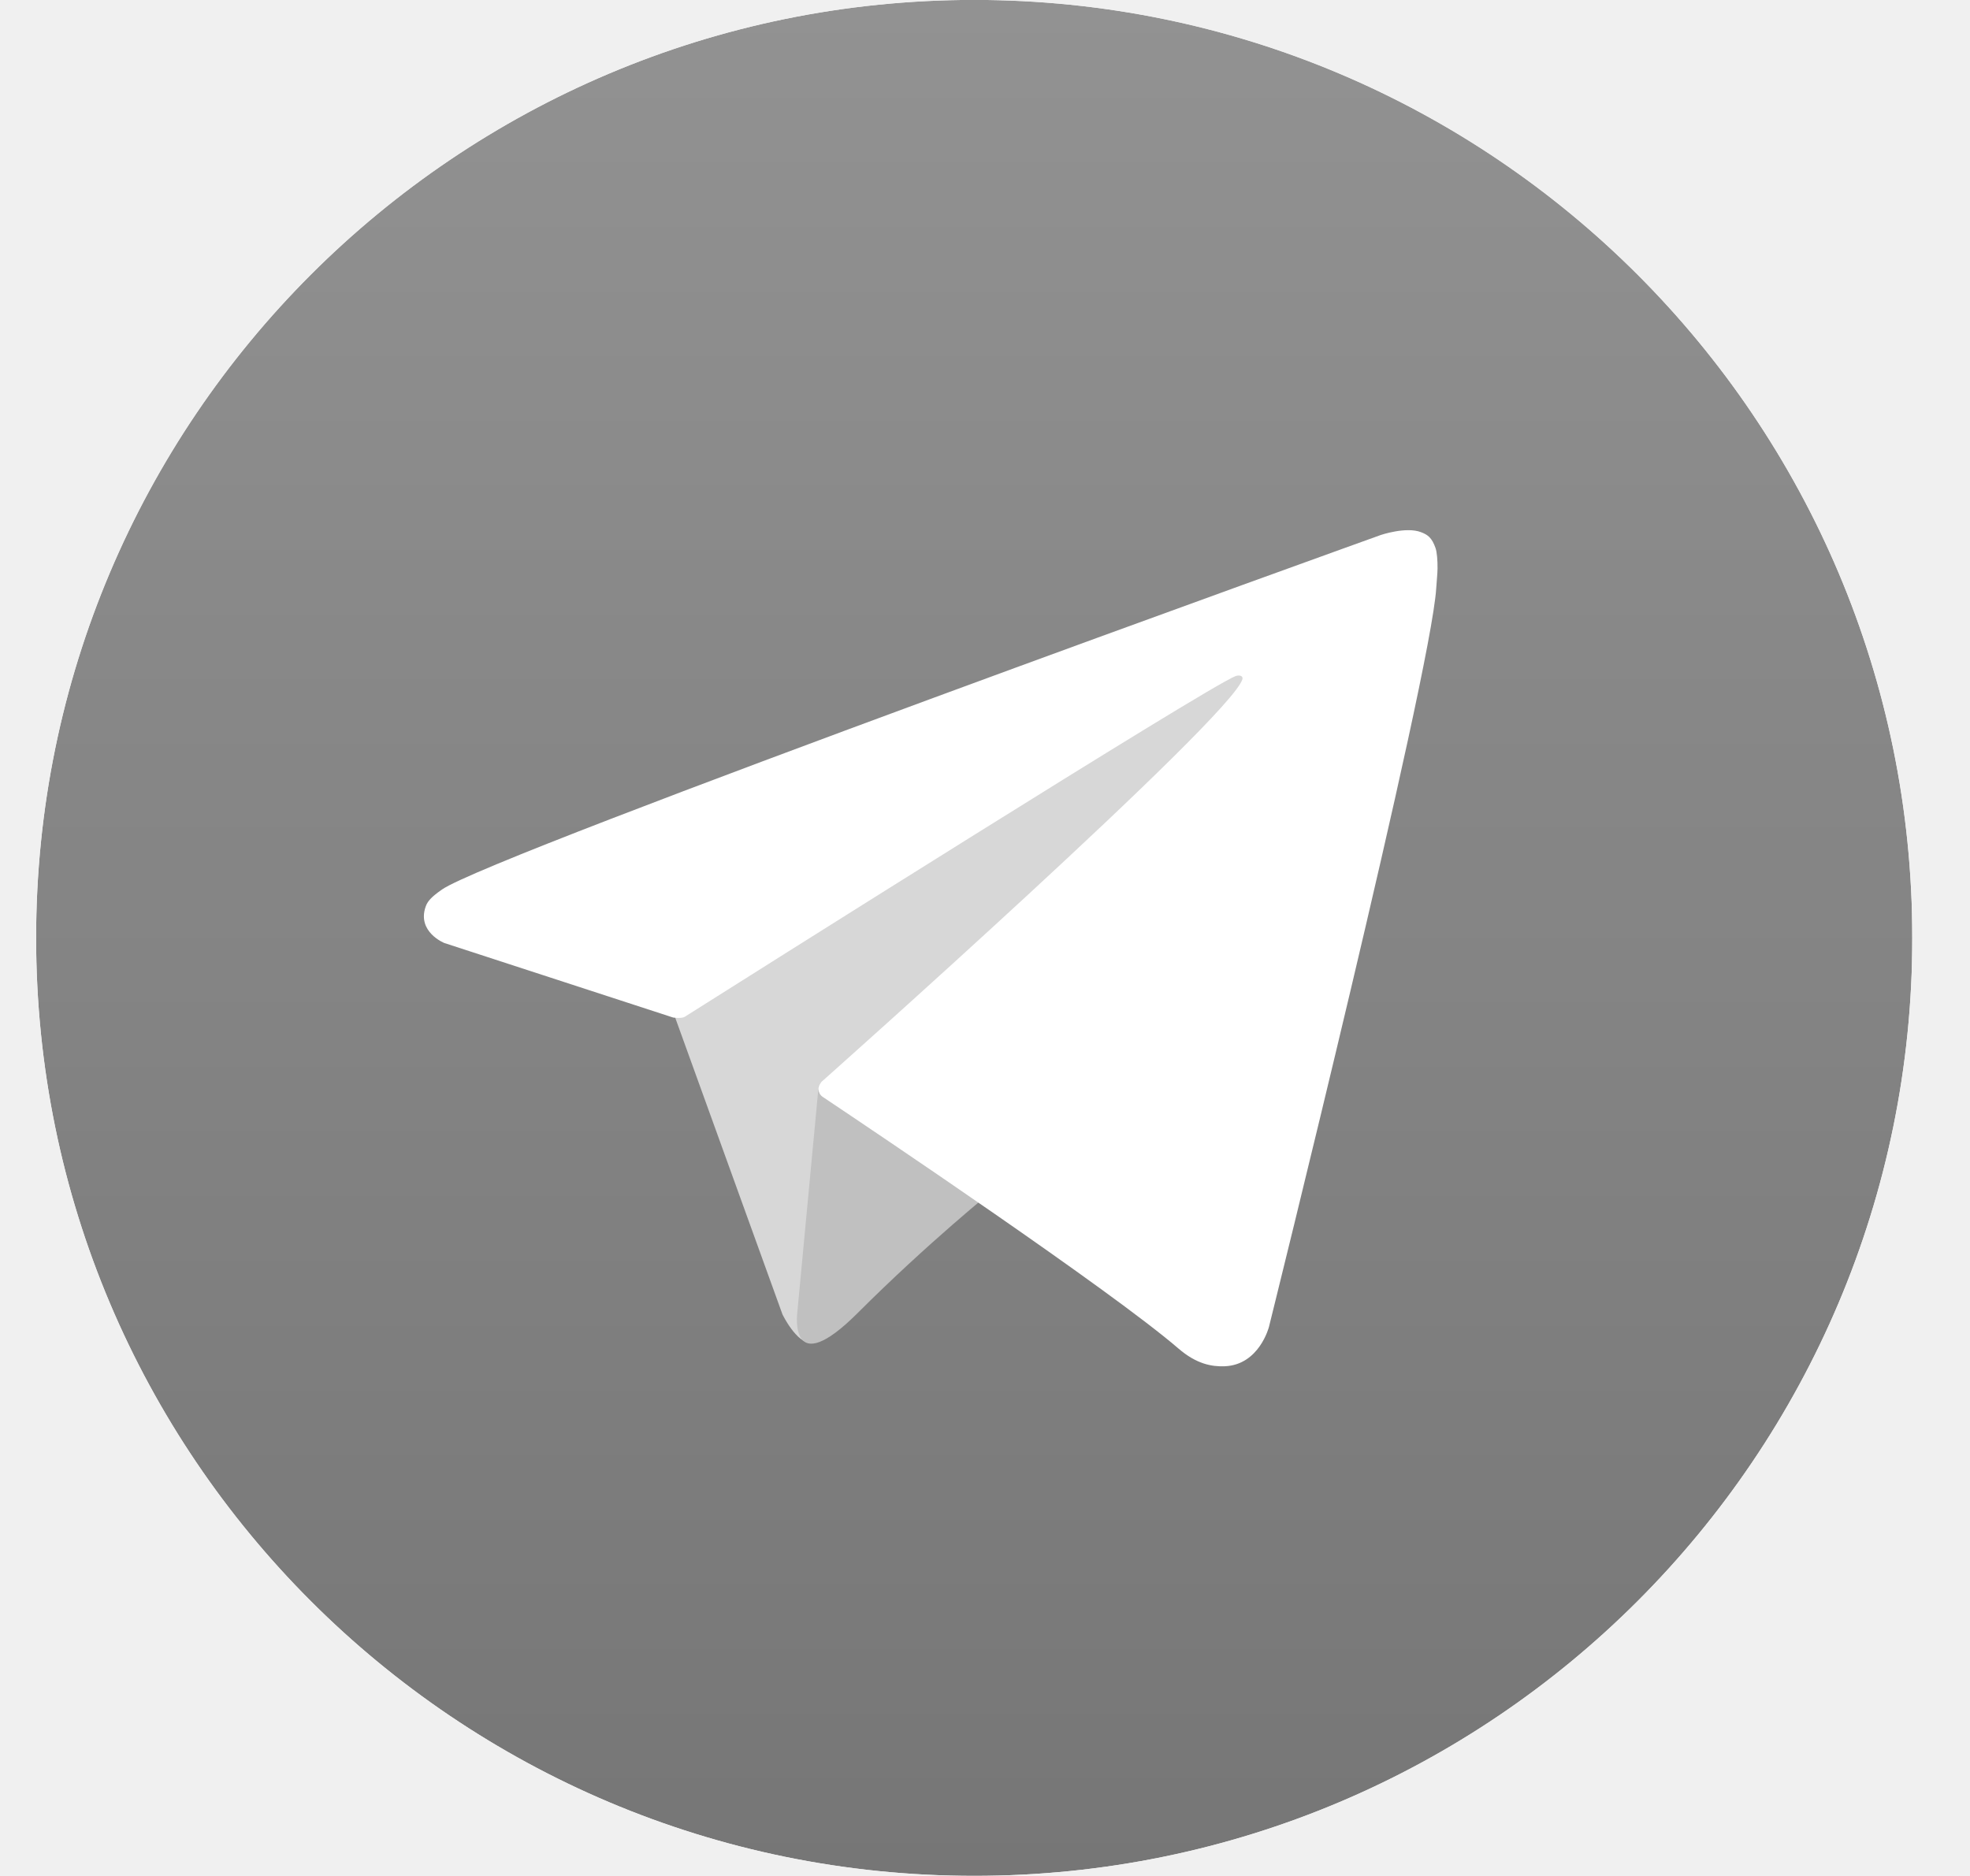
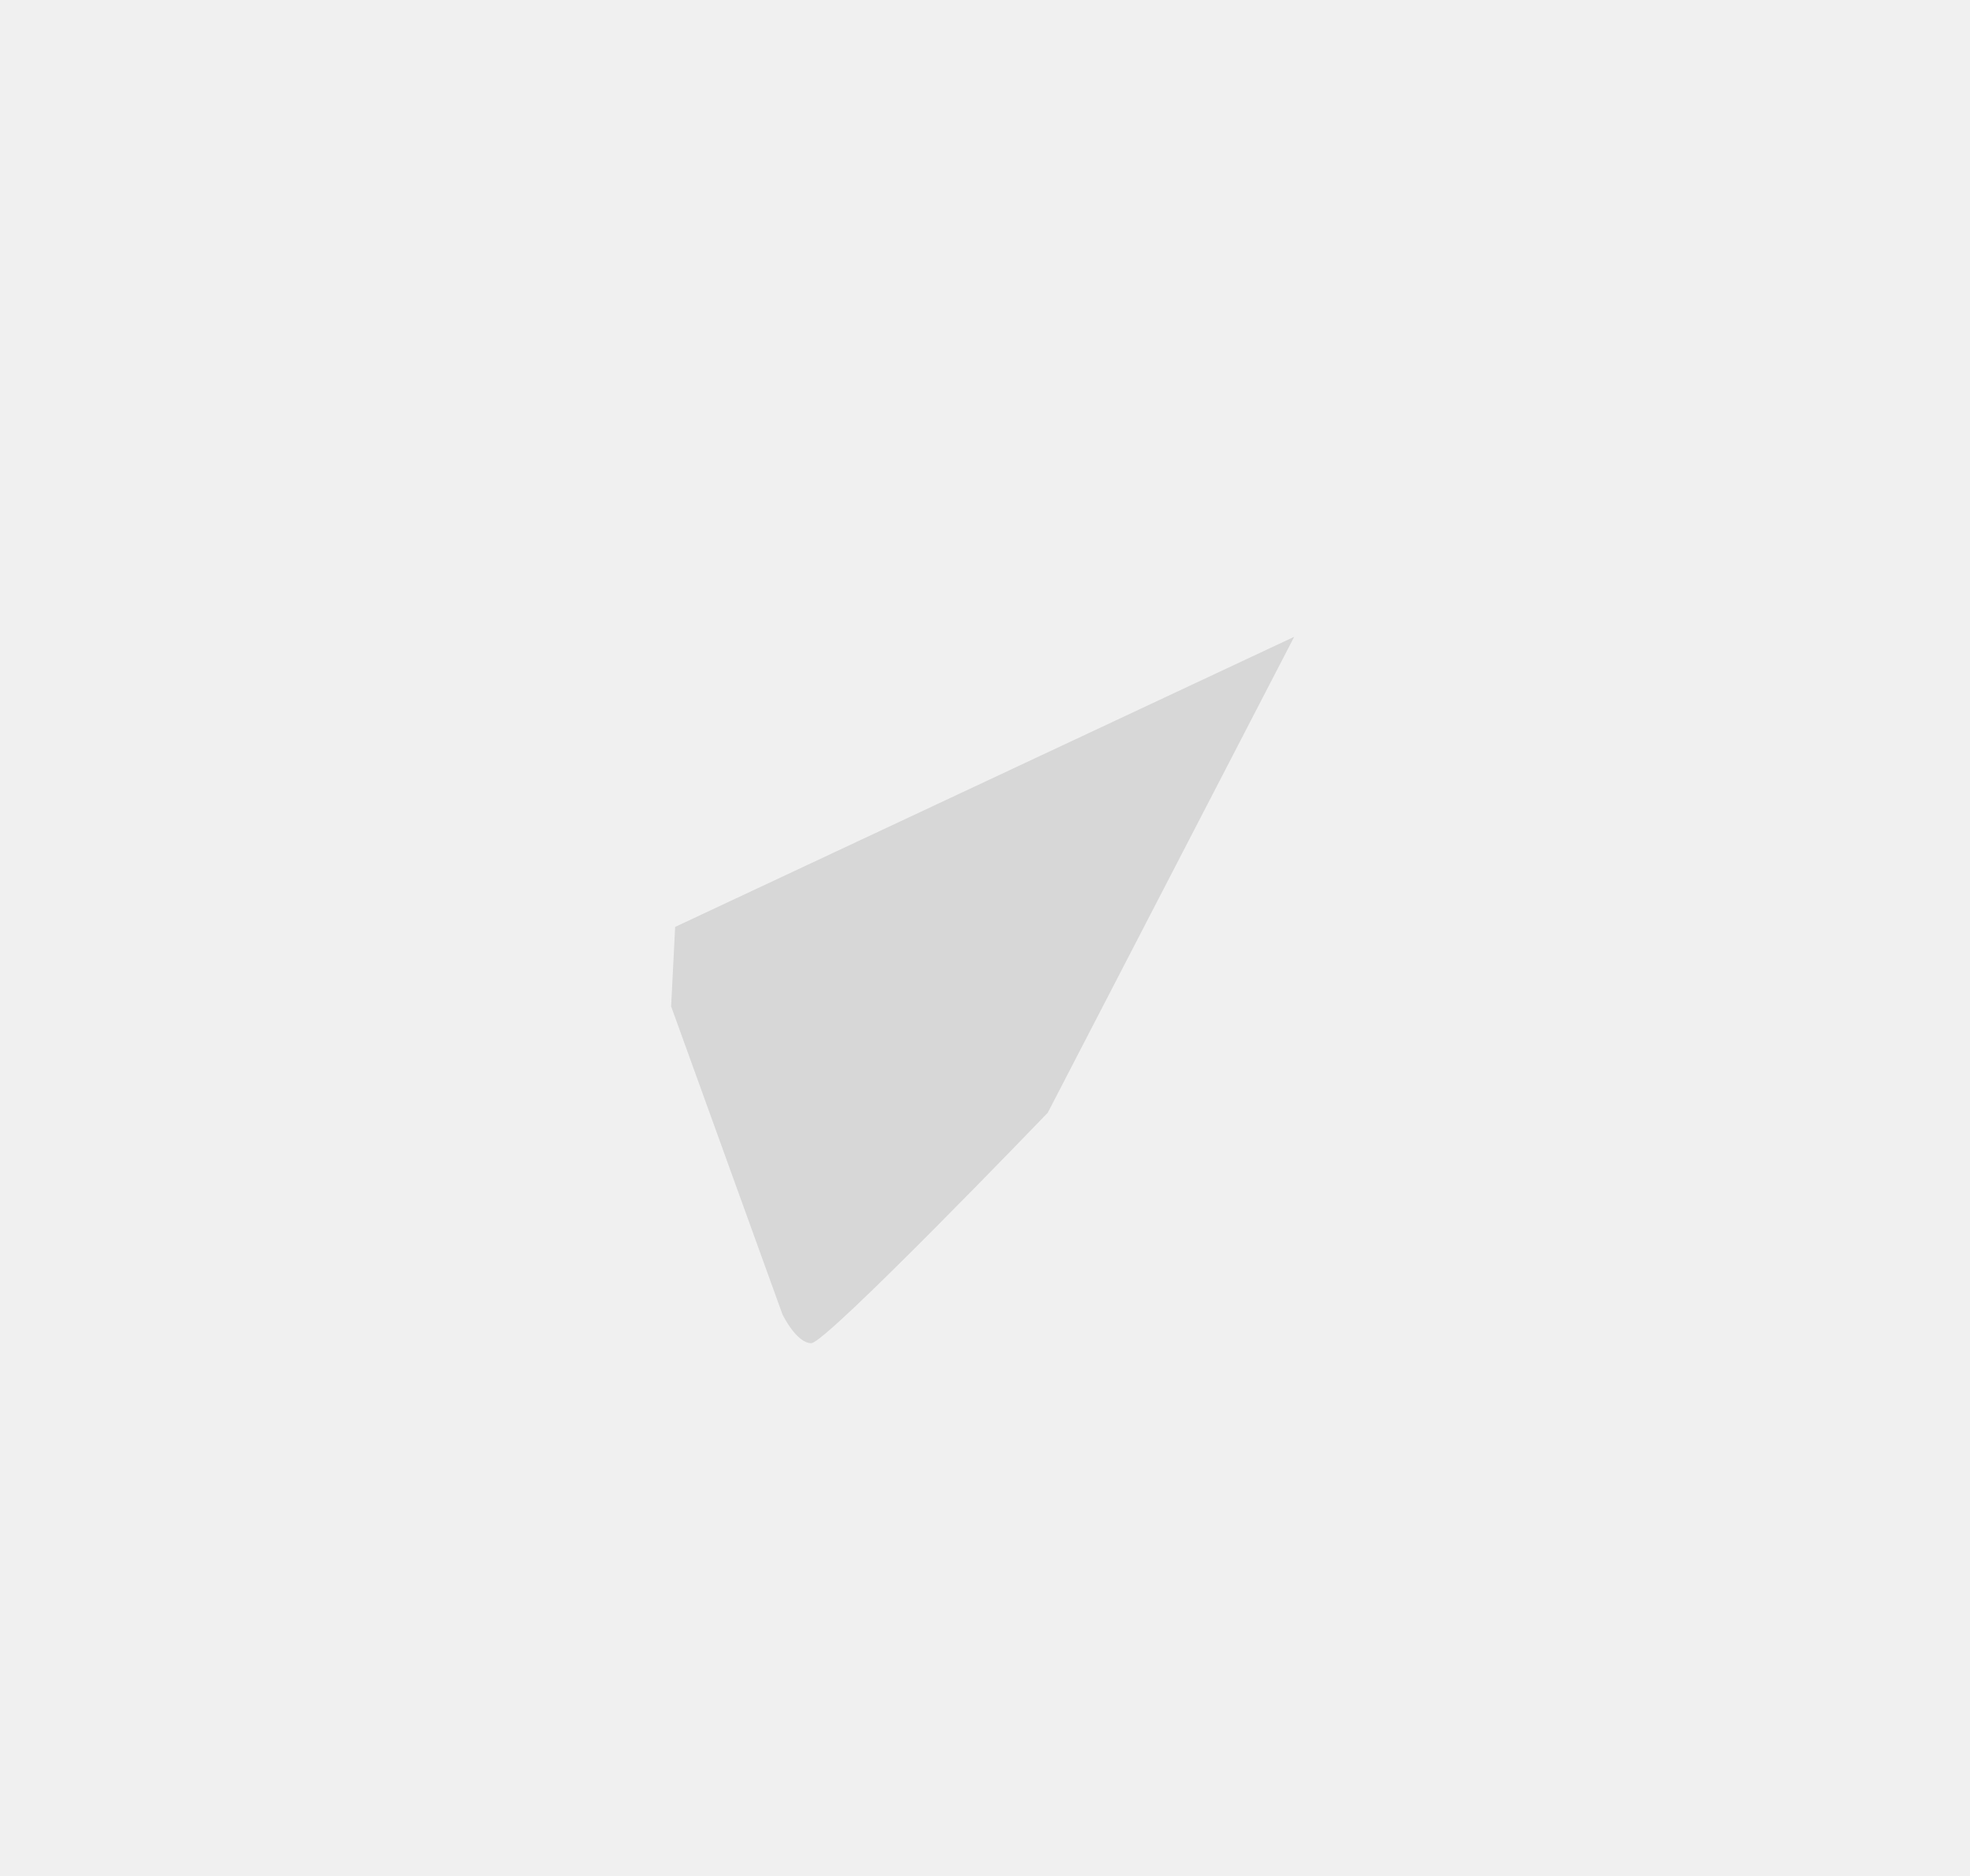
<svg xmlns="http://www.w3.org/2000/svg" width="21" height="20" viewBox="0 0 21 20" fill="none">
  <g style="mix-blend-mode:luminosity" clip-path="url(#clip0_2715_100607)">
    <mask id="mask0_2715_100607" style="mask-type:luminance" maskUnits="userSpaceOnUse" x="0" y="-1" width="21" height="21">
-       <path d="M0.385 9.999C0.385 15.522 4.862 19.999 10.385 19.999C15.908 19.999 20.385 15.522 20.385 9.999C20.385 4.476 15.908 -0.001 10.385 -0.001C4.862 -0.001 0.385 4.476 0.385 9.999Z" fill="white" />
+       <path d="M0.385 9.999C0.385 15.522 4.862 19.999 10.385 19.999C15.908 19.999 20.385 15.522 20.385 9.999C20.385 4.476 15.908 -0.001 10.385 -0.001C4.862 -0.001 0.385 4.476 0.385 9.999Z" fill="current" />
    </mask>
    <g mask="url(#mask0_2715_100607)">
      <path d="M0.385 9.999C0.385 15.522 4.862 19.999 10.385 19.999C15.908 19.999 20.385 15.522 20.385 9.999C20.385 4.476 15.908 -0.001 10.385 -0.001C4.862 -0.001 0.385 4.476 0.385 9.999Z" fill="url(#paint0_linear_2715_100607)" />
    </g>
    <mask id="mask1_2715_100607" style="mask-type:luminance" maskUnits="userSpaceOnUse" x="-1" y="-2" width="23" height="24">
      <path d="M-0.963 -1.35H21.663V21.184H-0.963V-1.35Z" fill="white" />
    </mask>
    <g mask="url(#mask1_2715_100607)">
      <path d="M7.154 10.729L8.341 14.013C8.341 14.013 8.489 14.32 8.648 14.32C8.807 14.32 11.169 11.863 11.169 11.863L13.796 6.789L7.197 9.882L7.154 10.729Z" fill="#C8DAEA" />
    </g>
    <mask id="mask2_2715_100607" style="mask-type:luminance" maskUnits="userSpaceOnUse" x="-1" y="-2" width="23" height="24">
-       <path d="M-0.963 -1.35H21.663V21.184H-0.963V-1.35Z" fill="white" />
+       <path d="M-0.963 -1.35H21.663V21.184H-0.963V-1.35Z" fill="current" />
    </mask>
    <g mask="url(#mask2_2715_100607)">
-       <path d="M8.727 11.575L8.499 13.996C8.499 13.996 8.404 14.737 9.145 13.996C9.887 13.254 10.597 12.682 10.597 12.682" fill="#A9C6D8" />
+       <path d="M8.727 11.575L8.499 13.996C8.499 13.996 8.404 14.737 9.145 13.996C9.887 13.254 10.597 12.682 10.597 12.682" fill="current" />
    </g>
    <mask id="mask3_2715_100607" style="mask-type:luminance" maskUnits="userSpaceOnUse" x="-1" y="-2" width="23" height="24">
-       <path d="M-0.963 -1.35H21.663V21.184H-0.963V-1.35Z" fill="white" />
+       <path d="M-0.963 -1.35H21.663V21.184H-0.963V-1.35Z" fill="current" />
    </mask>
    <g mask="url(#mask3_2715_100607)">
      <path d="M7.175 10.848L4.735 10.053C4.735 10.053 4.444 9.935 4.537 9.667C4.556 9.611 4.595 9.564 4.712 9.483C5.253 9.106 14.721 5.703 14.721 5.703C14.721 5.703 14.988 5.613 15.146 5.673C15.218 5.7 15.264 5.731 15.303 5.844C15.317 5.885 15.325 5.972 15.324 6.059C15.323 6.122 15.316 6.18 15.31 6.271C15.253 7.202 13.527 14.146 13.527 14.146C13.527 14.146 13.424 14.552 13.054 14.566C12.919 14.571 12.755 14.544 12.56 14.375C11.834 13.751 9.325 12.065 8.77 11.694C8.739 11.673 8.73 11.646 8.725 11.619C8.717 11.58 8.759 11.532 8.759 11.532C8.759 11.532 13.128 7.648 13.244 7.241C13.253 7.209 13.219 7.193 13.173 7.207C12.883 7.314 7.853 10.49 7.298 10.841C7.265 10.861 7.174 10.848 7.174 10.848" fill="white" />
    </g>
  </g>
  <defs>
    <linearGradient id="paint0_linear_2715_100607" x1="10.385" y1="19.999" x2="10.385" y2="-0.001" gradientUnits="userSpaceOnUse">
      <stop stop-color="#1D93D2" />
      <stop offset="1" stop-color="#38B0E3" />
    </linearGradient>
    <clipPath id="clip0_2715_100607">
      <rect width="20" height="20" fill="white" transform="translate(0.384766)" />
    </clipPath>
  </defs>
</svg>
